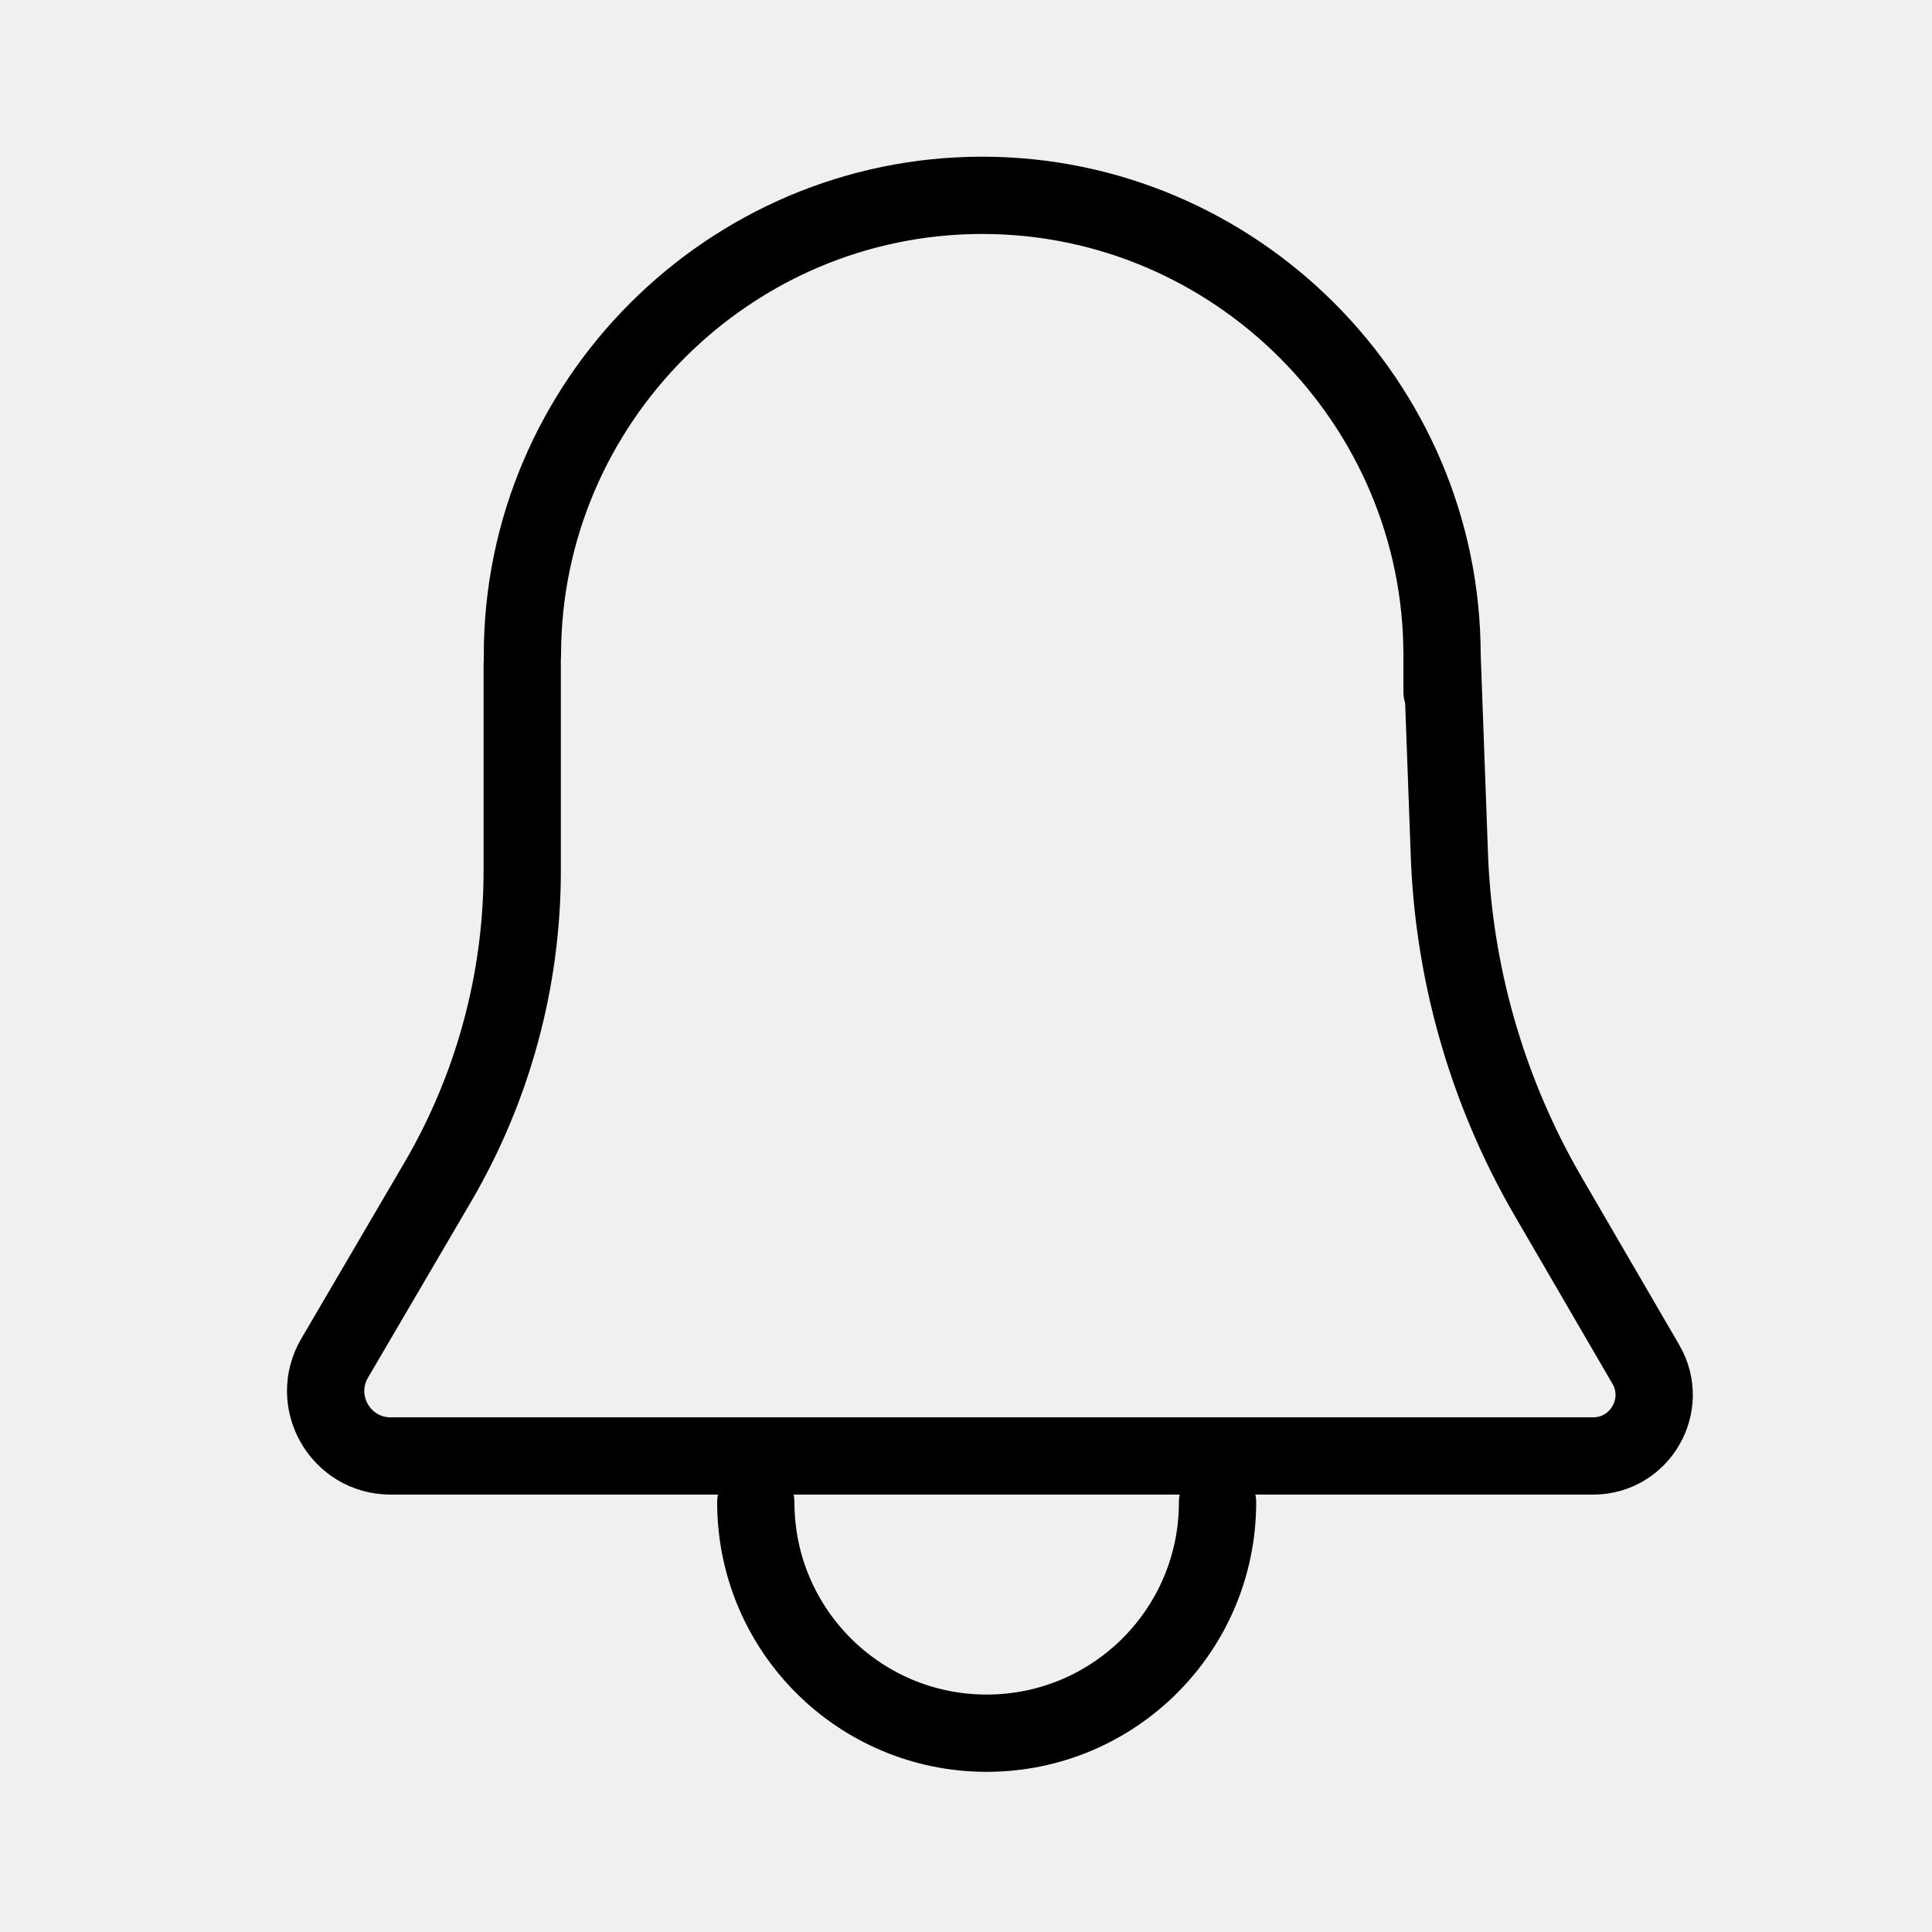
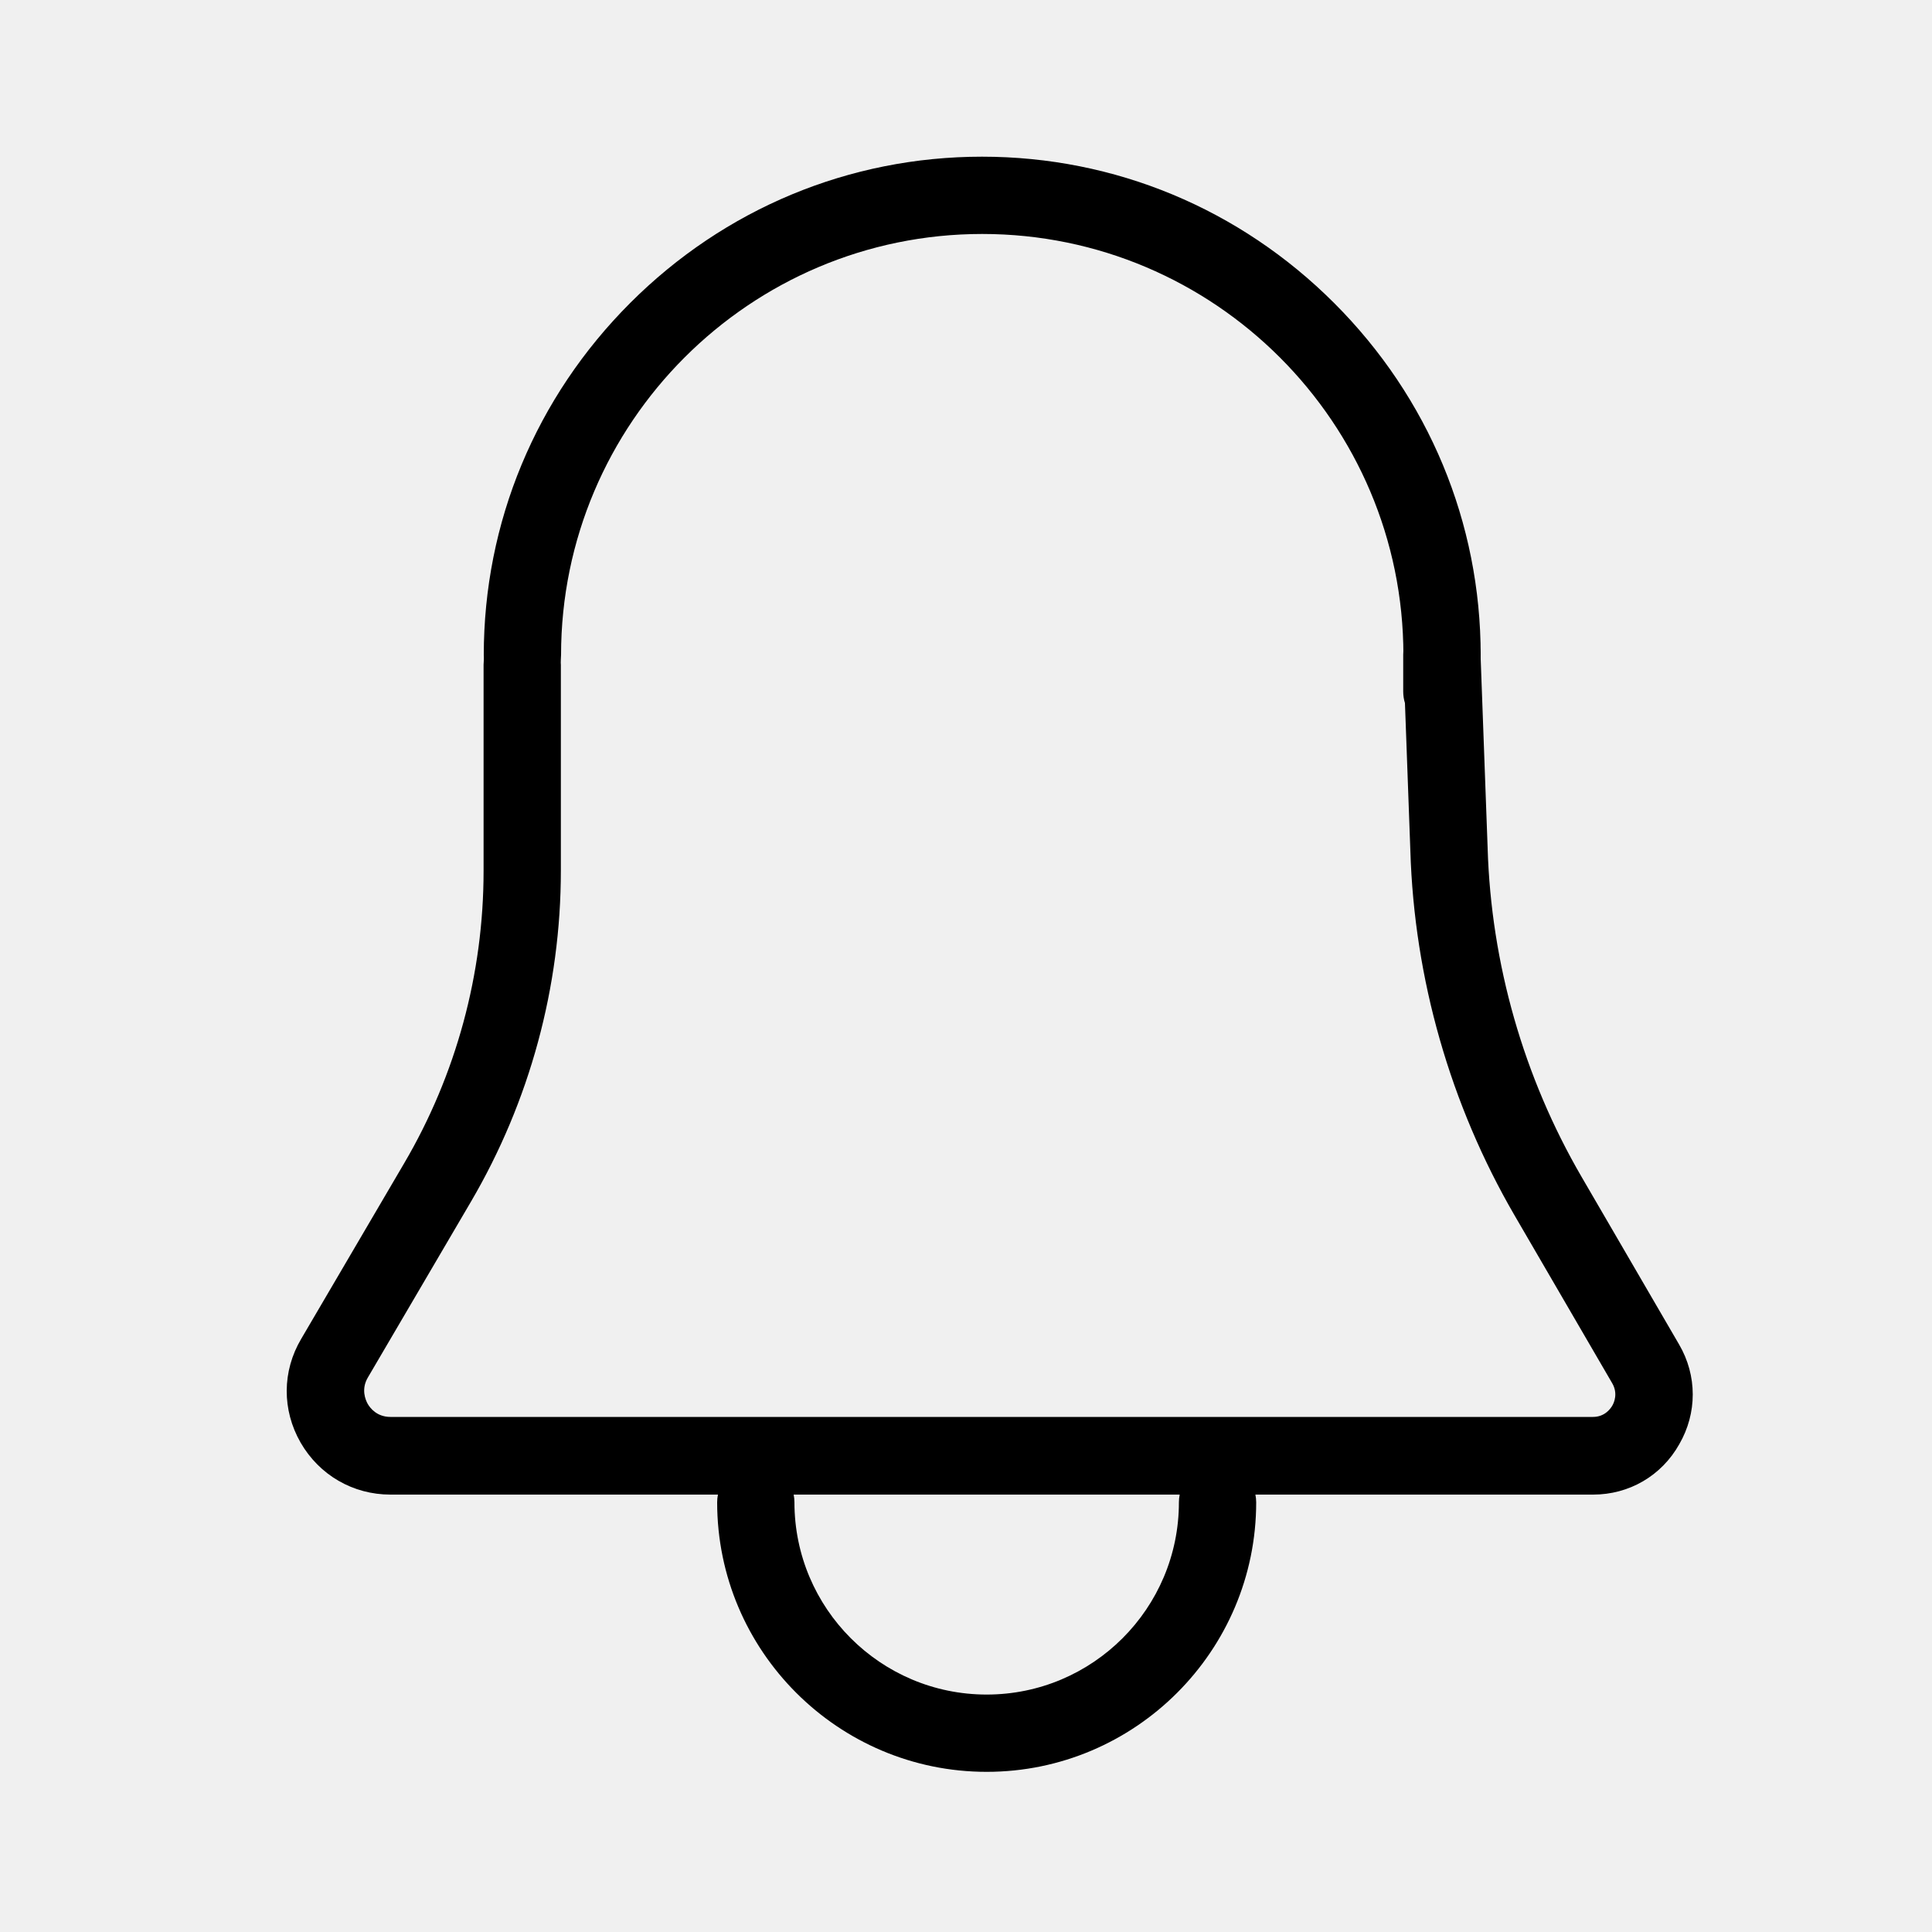
<svg xmlns="http://www.w3.org/2000/svg" version="1.1" id="图层_1" x="0px" y="0px" viewBox="0 0 1000 1000" style="enable-background:new 0 0 1000 1000;" xml:space="preserve">
  <style type="text/css">
- 	.st0{fill-rule:evenodd;clip-rule:evenodd;fill:none;stroke:#020000;stroke-width:50;stroke-linecap:round;stroke-miterlimit:10;}
- 	
- 		.st1{fill-rule:evenodd;clip-rule:evenodd;fill:none;stroke:#020000;stroke-width:50;stroke-linecap:round;stroke-linejoin:round;stroke-miterlimit:10;}
- 	.st2{fill-rule:evenodd;clip-rule:evenodd;fill:none;stroke:#020000;stroke-width:50;stroke-miterlimit:10;}
- 	.st3{fill-rule:evenodd;clip-rule:evenodd;stroke:#020000;stroke-width:5;stroke-miterlimit:10;}
- 	.st4{fill:none;stroke:#000000;stroke-width:50;stroke-linecap:round;stroke-miterlimit:10;}
- 	.st5{fill:none;stroke:#000000;stroke-width:50;stroke-linecap:round;stroke-linejoin:round;stroke-miterlimit:10;}
- 	.st6{fill-rule:evenodd;clip-rule:evenodd;fill:none;stroke:#000000;stroke-width:50;stroke-miterlimit:10;}
- 	.st7{fill:none;stroke:#000000;stroke-width:50;stroke-miterlimit:10;}
- 	.st8{fill:none;stroke:#020202;stroke-width:50;stroke-linecap:round;stroke-miterlimit:10;}
- 	.st9{fill:#5A9BFD;stroke:#5A9BFD;stroke-width:40;stroke-linecap:round;stroke-miterlimit:10;}
- 	.st10{fill:none;stroke:#FFFFFF;stroke-width:40;stroke-linecap:round;stroke-miterlimit:10;}
- 	.st11{fill:none;stroke:#000000;stroke-width:40;stroke-linecap:round;stroke-linejoin:round;stroke-miterlimit:10;}
- 	.st12{fill:none;stroke:#020000;stroke-width:50;stroke-linecap:round;stroke-miterlimit:10;}
- 	.st13{fill:none;stroke:#020000;stroke-width:50;stroke-linecap:round;stroke-linejoin:round;stroke-miterlimit:10;}
- 	.st14{fill-rule:evenodd;clip-rule:evenodd;fill:none;stroke:#000000;stroke-width:50;stroke-linecap:round;stroke-miterlimit:10;}
- 	
- 		.st15{fill-rule:evenodd;clip-rule:evenodd;fill:none;stroke:#000000;stroke-width:50;stroke-linecap:round;stroke-linejoin:round;stroke-miterlimit:10;}
- 	.st16{fill-rule:evenodd;clip-rule:evenodd;}
- 	.st17{fill:none;}
+ 	.st0{fill:#020000;}
+ 	.st1{fill-rule:evenodd;clip-rule:evenodd;}
+ 	.st2{fill:#020202;}
+ 	.st3{fill:#5A9BFD;stroke:#5A9BFD;stroke-width:40;stroke-linecap:round;stroke-miterlimit:10;}
+ 	.st4{fill:none;stroke:#FFFFFF;stroke-width:40;stroke-linecap:round;stroke-miterlimit:10;}
+ 	.st5{fill:none;stroke:#020000;stroke-width:50;stroke-linecap:round;stroke-miterlimit:10;}
+ 	.st6{fill:none;}
+ 	.st7{fill:none;stroke:#000000;stroke-width:50;stroke-linecap:round;stroke-linejoin:round;stroke-miterlimit:10;}
</style>
  <g>
-     <path class="st11" d="M746.4,339.1c0-130.9-107.1-238-238-238h0c-130.9,0-238,107.1-238,238" />
-     <path class="st11" d="M270.3,344.1v106.5c0,56.7-15.1,112.4-43.8,161.4L173.2,703c-13.1,22.4,3,50.6,29,50.6h622.4   c24.3,0,39.5-26.4,27.3-47.4l-50.5-86.8C769.6,564.7,752,503,750.1,439.8l-3.7-100.8v19" />
+     <g>
+       <path d="M746.4,359.1c-11,0-20-9-20-20c0-120.2-97.8-218-218-218s-218,97.8-218,218c0,11-9,20-20,20s-20-9-20-20    c0-68.7,26.9-133.4,75.8-182.3C375,108,439.7,81.1,508.3,81.1c68.7,0,133.4,26.9,182.3,75.8c48.9,48.9,75.8,113.6,75.8,182.3    C766.4,350.1,757.4,359.1,746.4,359.1z" />
+     </g>
+     <g>
+       <path d="M824.6,773.6H202.1c-19.4,0-36.8-10.1-46.5-26.9c-9.7-16.9-9.6-37,0.3-53.7l53.3-90.9c26.9-45.8,41.1-98.1,41.1-151.3    V344.1c0-11,9-20,20-20s20,9,20,20v106.5c0,60.2-16.1,119.5-46.6,171.5l-53.3,90.9c-3.6,6.1-1.2,11.6-0.1,13.6    c1.2,2.1,4.7,6.8,11.8,6.8h622.4c6,0,9-4.1,10-5.8c1-1.7,3-6.4,0-11.6l-50.5-86.8c-33.3-57.3-52-122.6-54-188.8l-2.8-76.5    c-0.6-1.9-0.9-3.9-0.9-6v-19c0-10.9,8.7-19.8,19.6-20c0.1,0,0.3,0,0.4,0c10.7,0,19.6,8.5,20,19.3l3.7,100.8c0,0,0,0.1,0,0.1    c1.8,59.6,18.6,118.4,48.6,170l50.5,86.8c9.4,16.1,9.4,35.5,0.1,51.6C860,763.9,843.2,773.6,824.6,773.6z" />
+     </g>
  </g>
-   <path class="st11" d="M630.2,777.6c0,66-53.5,119.5-119.5,119.5s-119.5-53.5-119.5-119.5" />
+   <g>
+     <path d="M510.7,917.1c-76.9,0-139.5-62.6-139.5-139.5c0-11,9-20,20-20s20,9,20,20c0,54.9,44.6,99.5,99.5,99.5   c54.9,0,99.5-44.6,99.5-99.5c0-11,9-20,20-20s20,9,20,20C650.2,854.5,587.6,917.1,510.7,917.1z" />
+   </g>
</svg>
